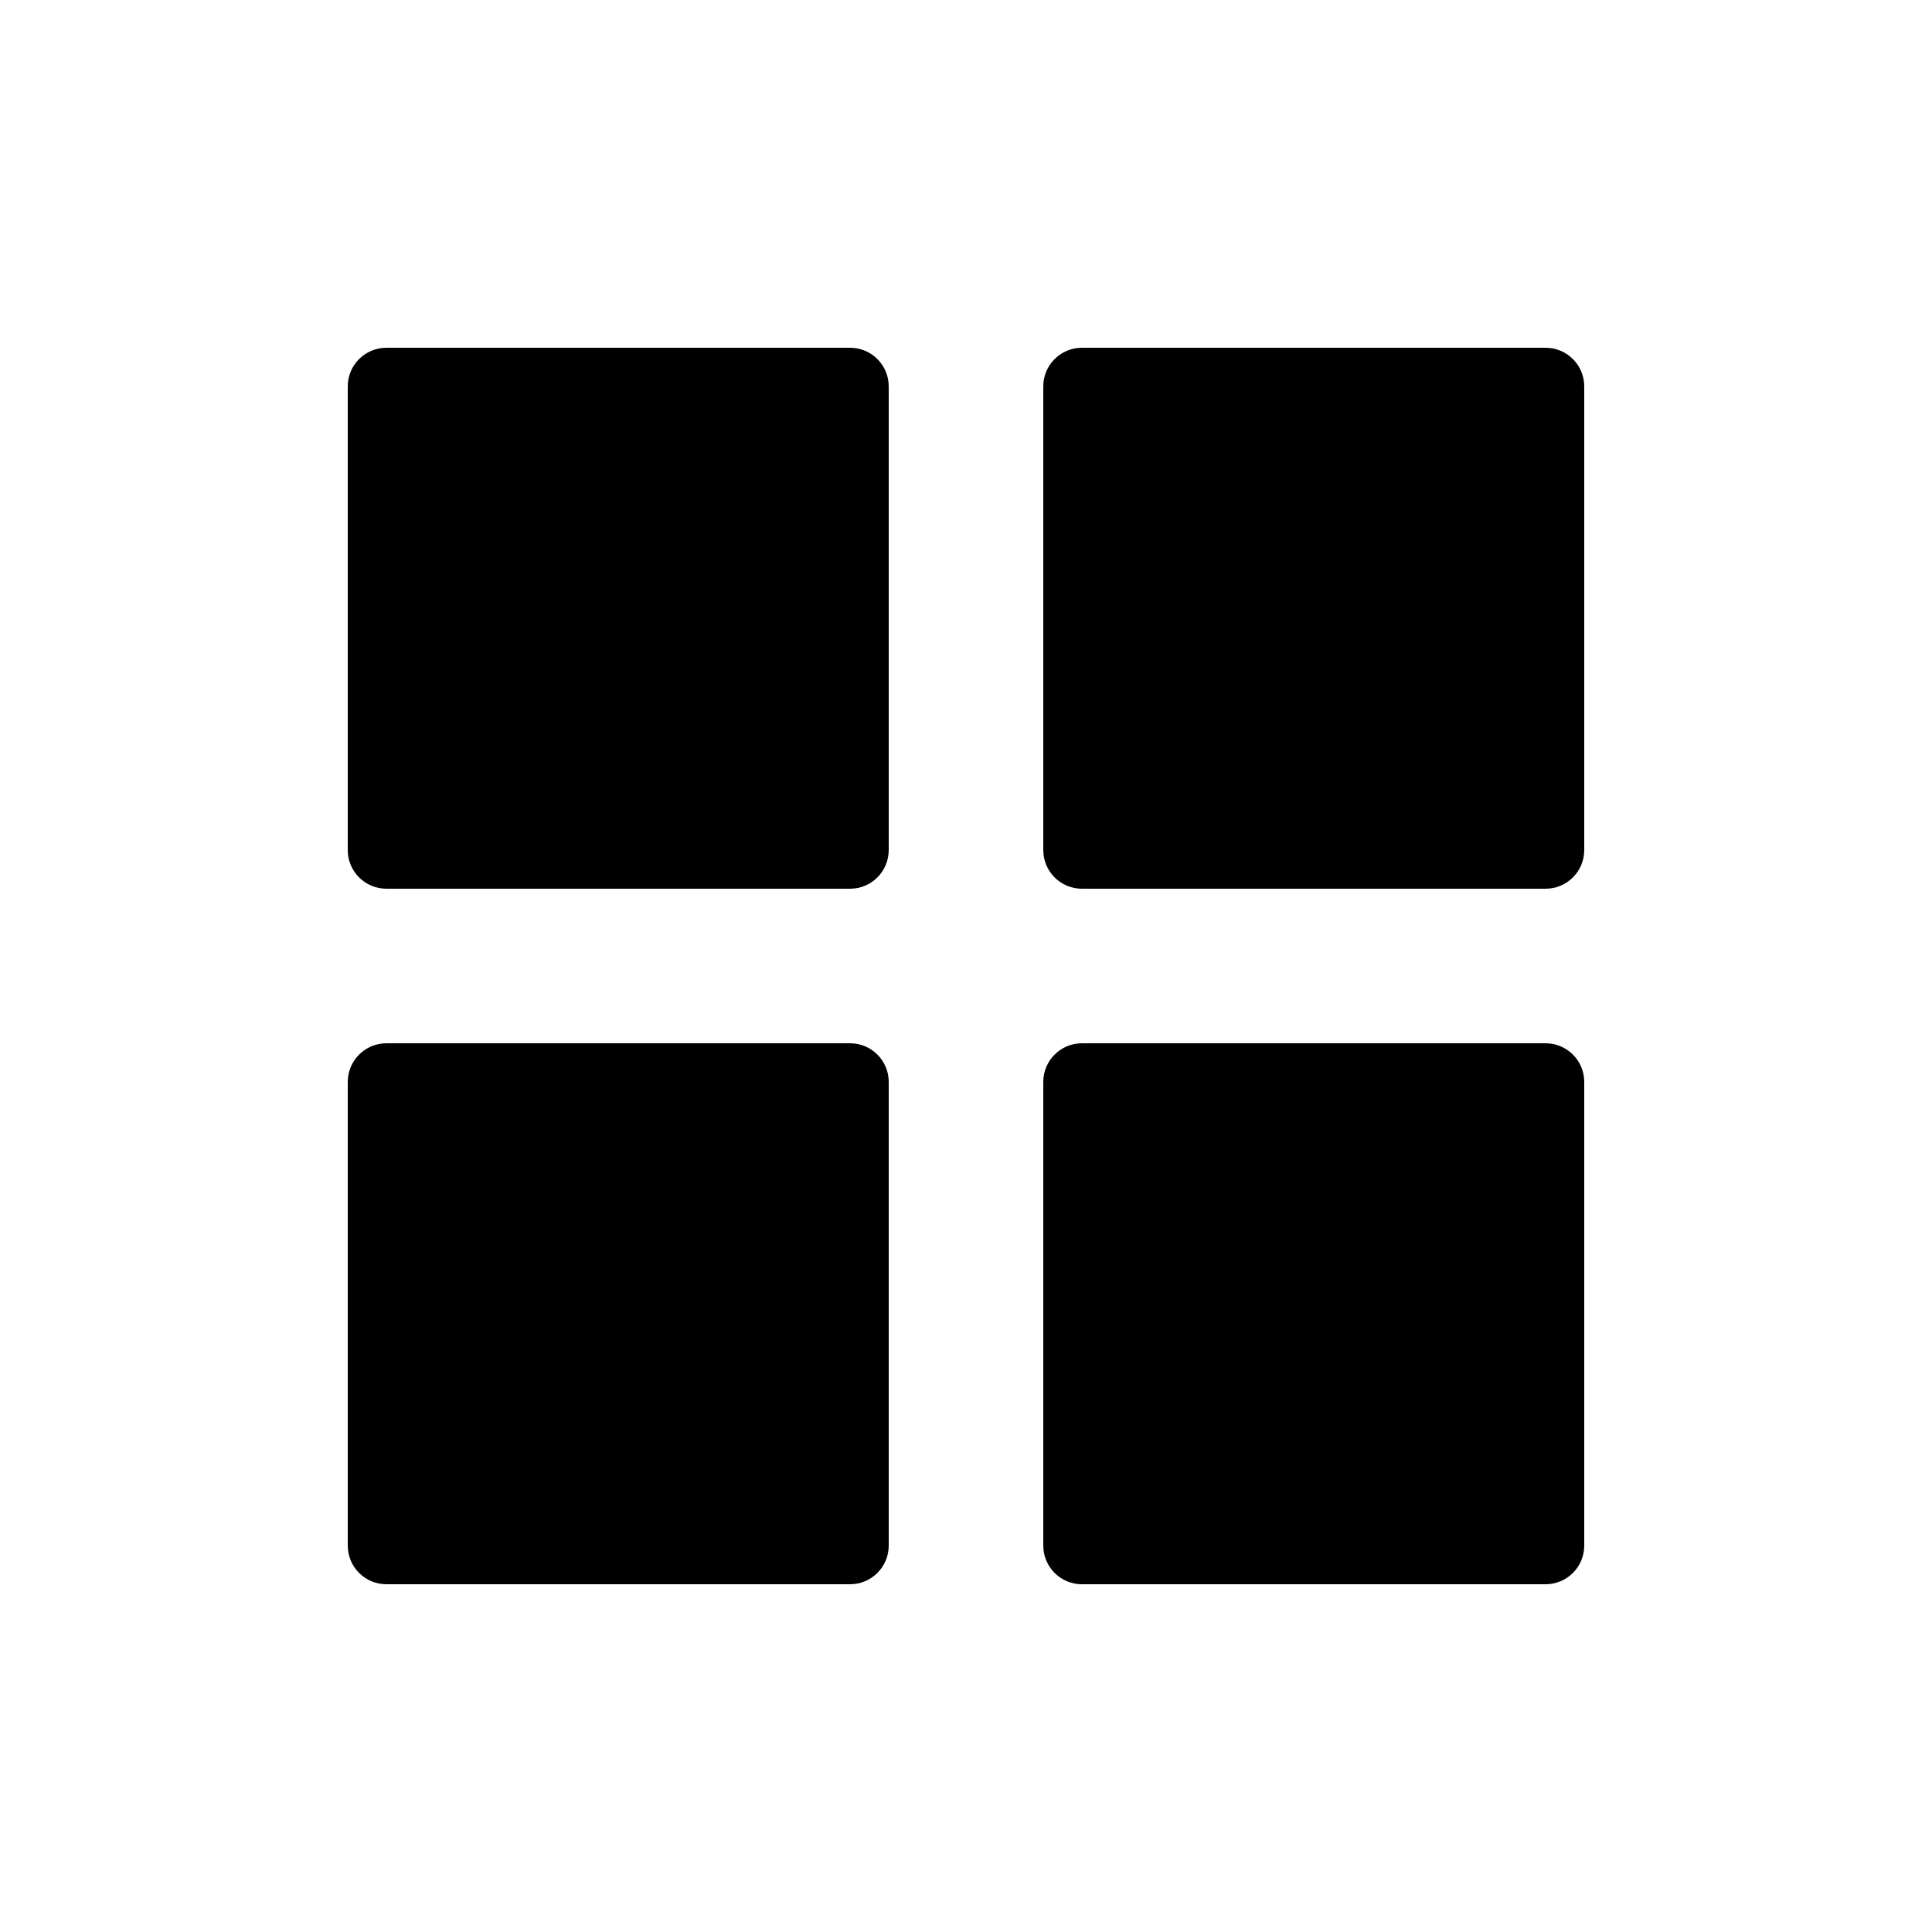
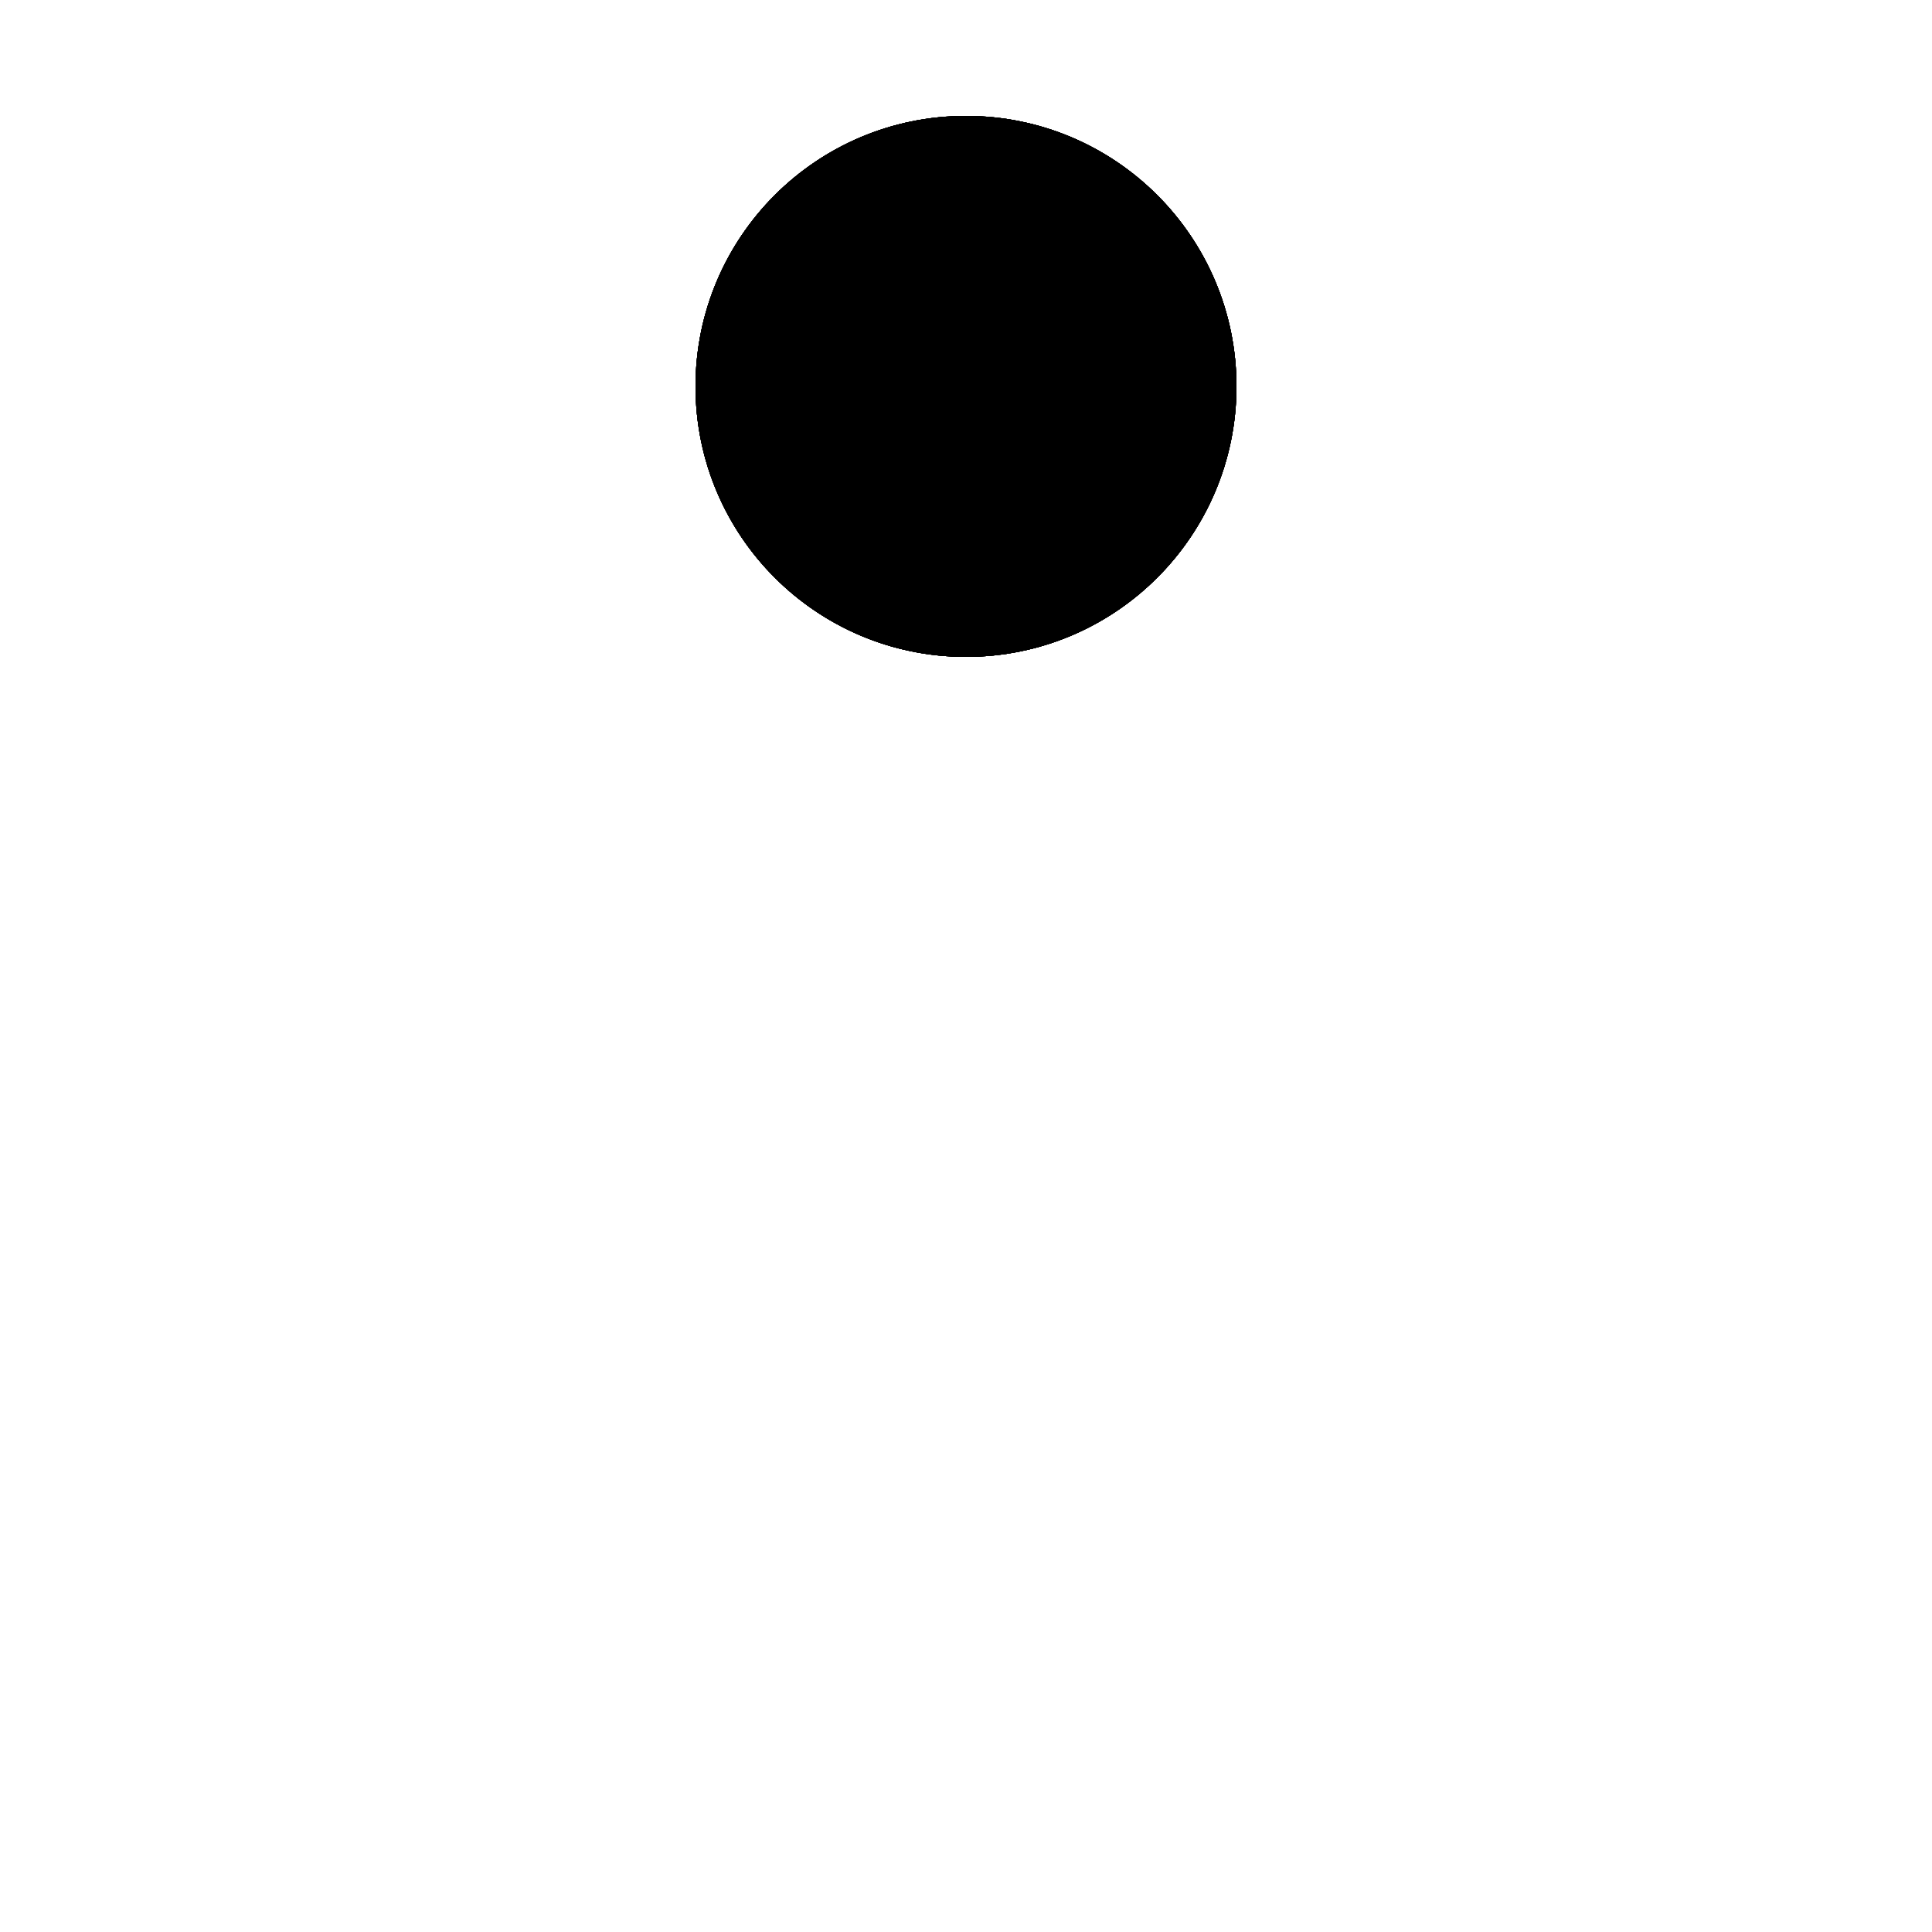
<svg xmlns="http://www.w3.org/2000/svg" width="500" height="500">
  <g>
-     <animateTransform attributeName="transform" attributeType="XML" type="rotate" from="360 250 250" to="0 250 250" dur="30s" repeatCount="indefinite" />
-     <rect x="18%" y="18%" width="28%" height="28%" rx="10" ry="10">
-       <animate attributeName="fill" values="#ff9393;#ab93ff;#93d3ff;#93ff93;#fffb93;#ff9393;" begin="-22.5s" dur="30s" repeatCount="indefinite" />
-     </rect>
-     <rect x="54%" y="18%" width="28%" height="28%" rx="10" ry="10">
+     <circle cx="50%" cy="20%" r="14%">
+       <animateTransform attributeName="transform" attributeType="XML" type="rotate" from="360 250 250" to="0 250 250" begin="-30s" dur="30s" repeatCount="indefinite" />
+       <animate attributeName="fill" values="#ff9393;#ab93ff;#93d3ff;#93ff93;#fffb93;#ff9393;" begin="-30s" dur="30s" repeatCount="indefinite" />
+     </circle>
+     <circle cx="50%" cy="20%" r="14%">
+       <animateTransform attributeName="transform" attributeType="XML" type="rotate" from="360 250 250" to="0 250 250" begin="-25s" dur="30s" repeatCount="indefinite" />
+       <animate attributeName="fill" values="#ff9393;#ab93ff;#93d3ff;#93ff93;#fffb93;#ff9393;" begin="-25s" dur="30s" repeatCount="indefinite" />
+     </circle>
+     <circle cx="50%" cy="20%" r="14%">
+       <animateTransform attributeName="transform" attributeType="XML" type="rotate" from="360 250 250" to="0 250 250" begin="-20s" dur="30s" repeatCount="indefinite" />
+       <animate attributeName="fill" values="#ff9393;#ab93ff;#93d3ff;#93ff93;#fffb93;#ff9393;" begin="-20s" dur="30s" repeatCount="indefinite" />
+     </circle>
+     <circle cx="50%" cy="20%" r="14%">
+       <animateTransform attributeName="transform" attributeType="XML" type="rotate" from="360 250 250" to="0 250 250" begin="-15s" dur="30s" repeatCount="indefinite" />
      <animate attributeName="fill" values="#ff9393;#ab93ff;#93d3ff;#93ff93;#fffb93;#ff9393;" begin="-15s" dur="30s" repeatCount="indefinite" />
-     </rect>
-     <rect x="54%" y="54%" width="28%" height="28%" rx="10" ry="10">
-       <animate attributeName="fill" values="#ff9393;#ab93ff;#93d3ff;#93ff93;#fffb93;#ff9393;" begin="-7.5s" dur="30" repeatCount="indefinite" />
-     </rect>
-     <rect x="18%" y="54%" width="28%" height="28%" rx="10" ry="10">
-       <animate attributeName="fill" values="#ff9393;#ab93ff;#93d3ff;#93ff93;#fffb93;#ff9393;" begin="0s" dur="30s" repeatCount="indefinite" />
-     </rect>
+     </circle>
+     <circle cx="50%" cy="20%" r="14%">
+       <animateTransform attributeName="transform" attributeType="XML" type="rotate" from="360 250 250" to="0 250 250" begin="-10s" dur="30s" repeatCount="indefinite" />
+       <animate attributeName="fill" values="#ff9393;#ab93ff;#93d3ff;#93ff93;#fffb93;#ff9393;" begin="-10s" dur="30s" repeatCount="indefinite" />
+     </circle>
+     <circle cx="50%" cy="20%" r="14%">
+       <animateTransform attributeName="transform" attributeType="XML" type="rotate" from="360 250 250" to="0 250 250" begin="-5s" dur="30s" repeatCount="indefinite" />
+       <animate attributeName="fill" values="#ff9393;#ab93ff;#93d3ff;#93ff93;#fffb93;#ff9393;" begin="-5s" dur="30s" repeatCount="indefinite" />
+     </circle>
  </g>
</svg>
